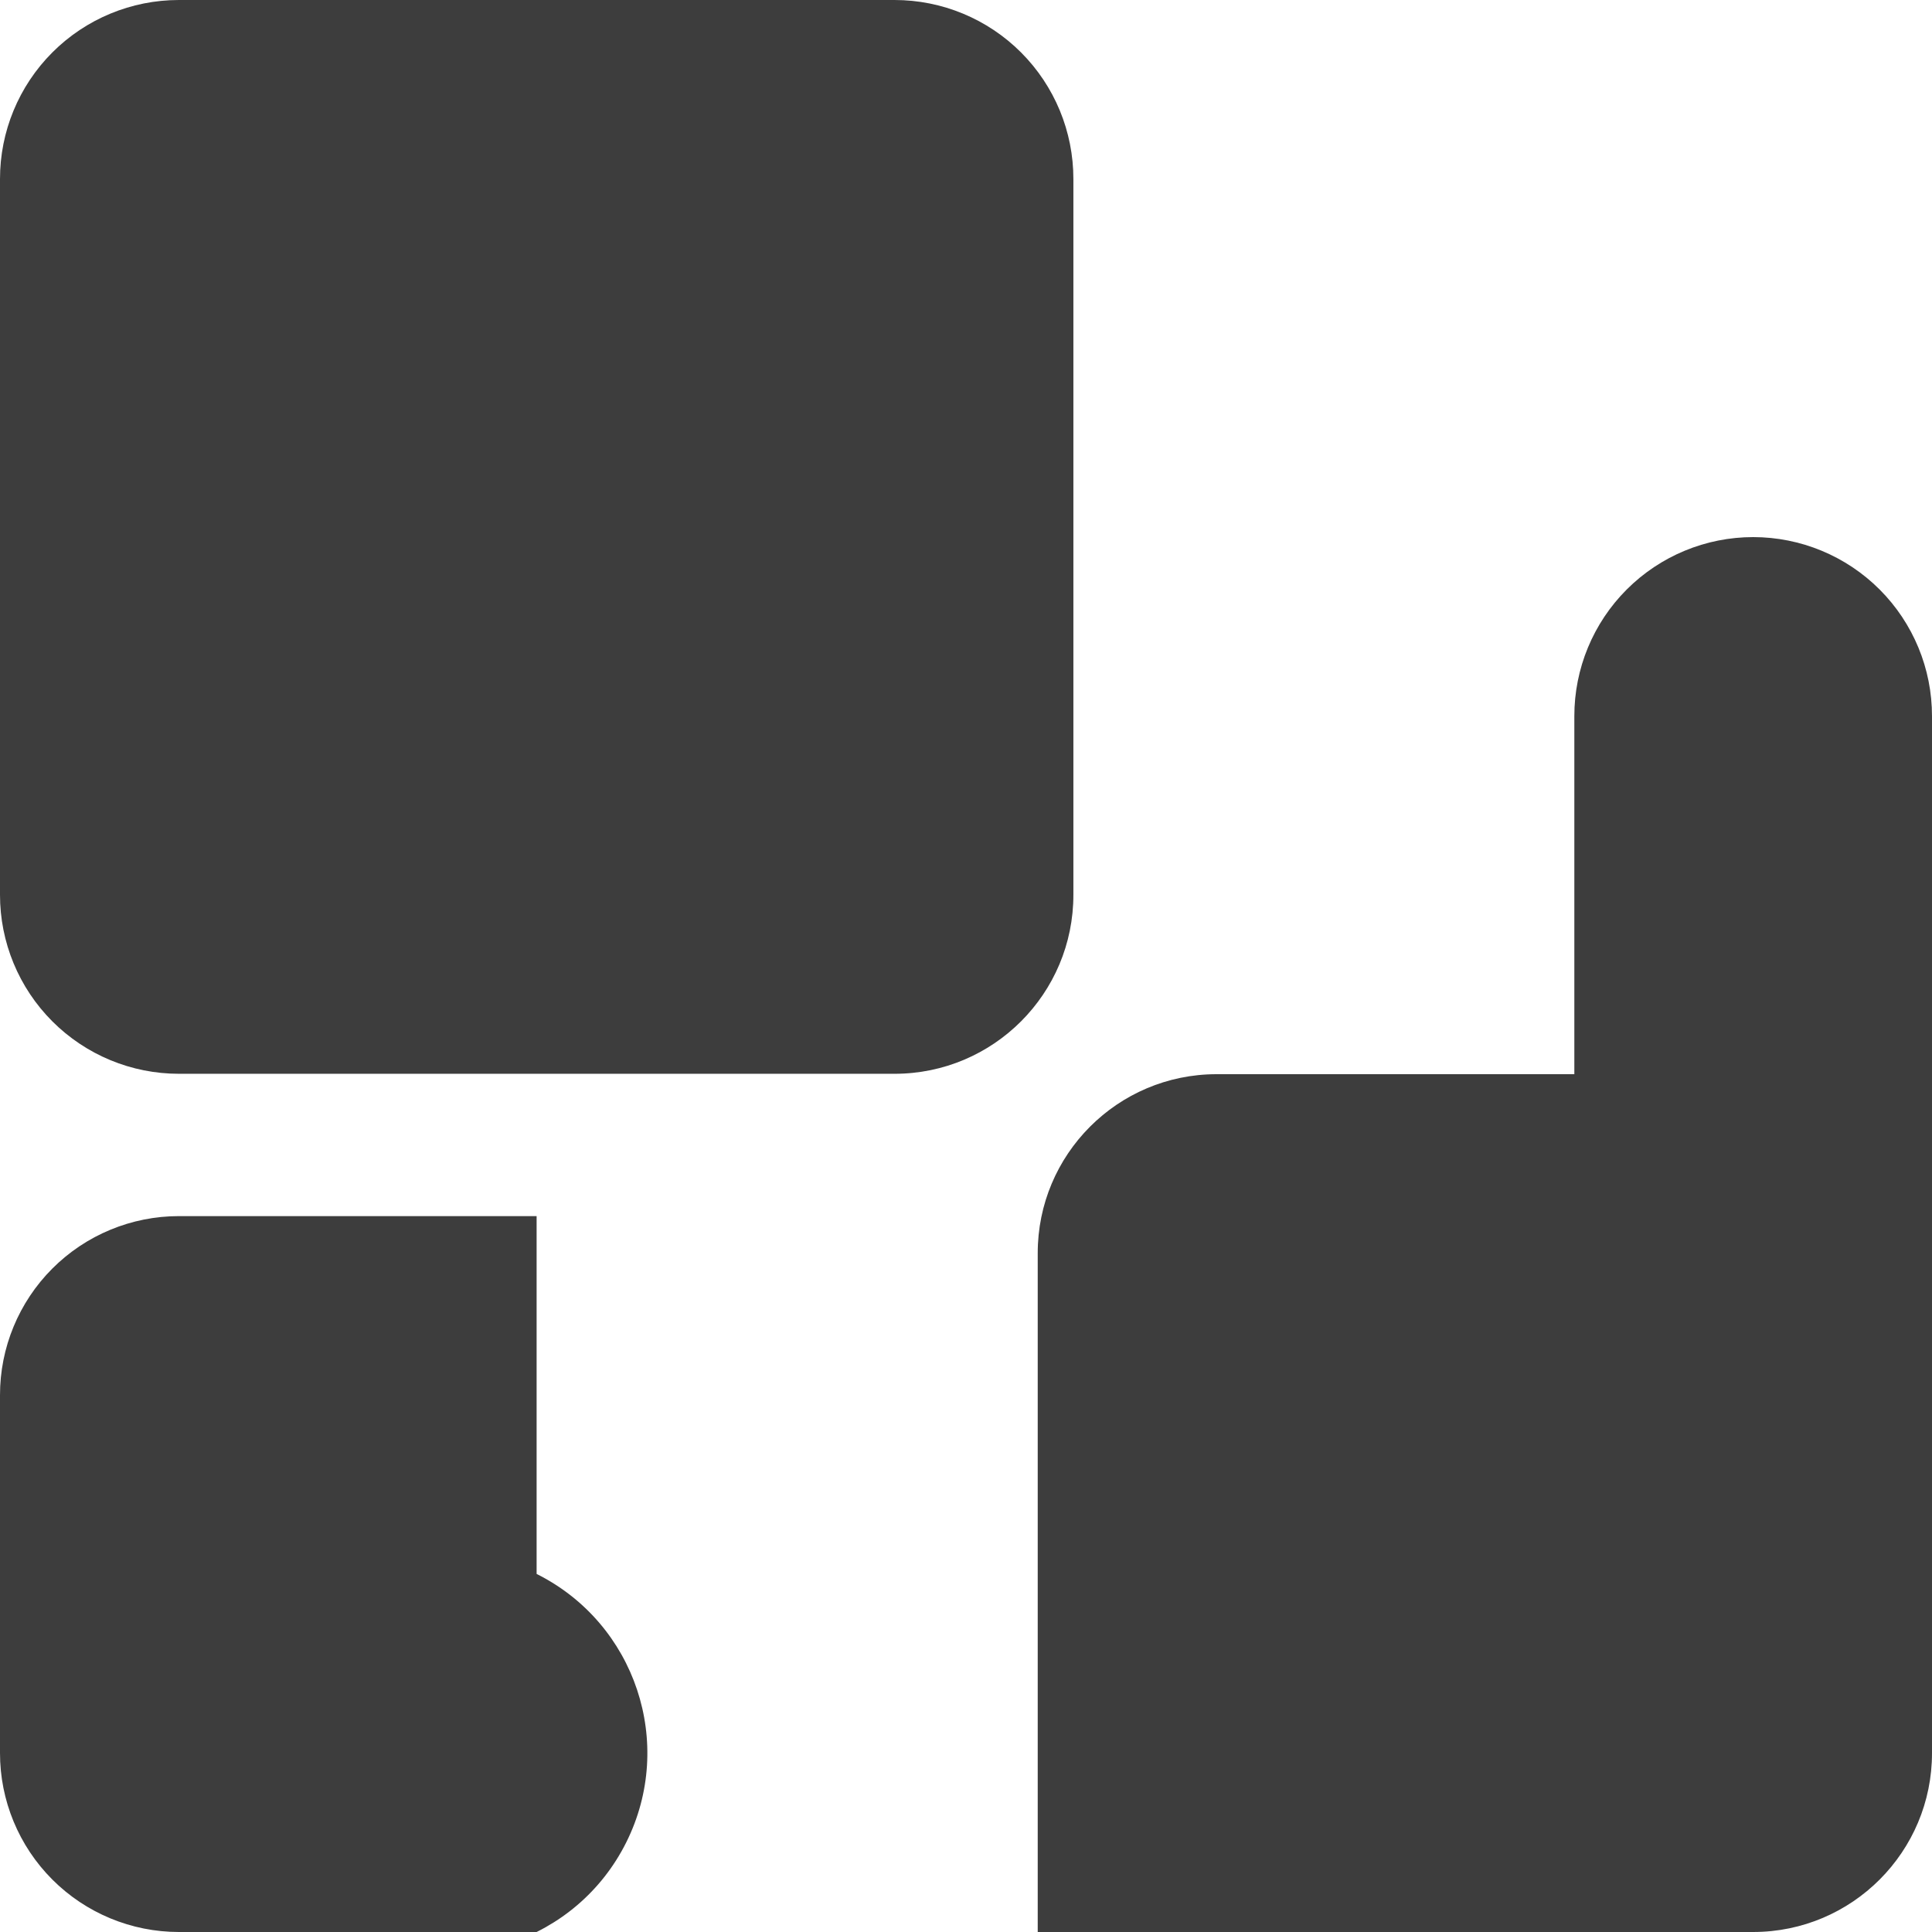
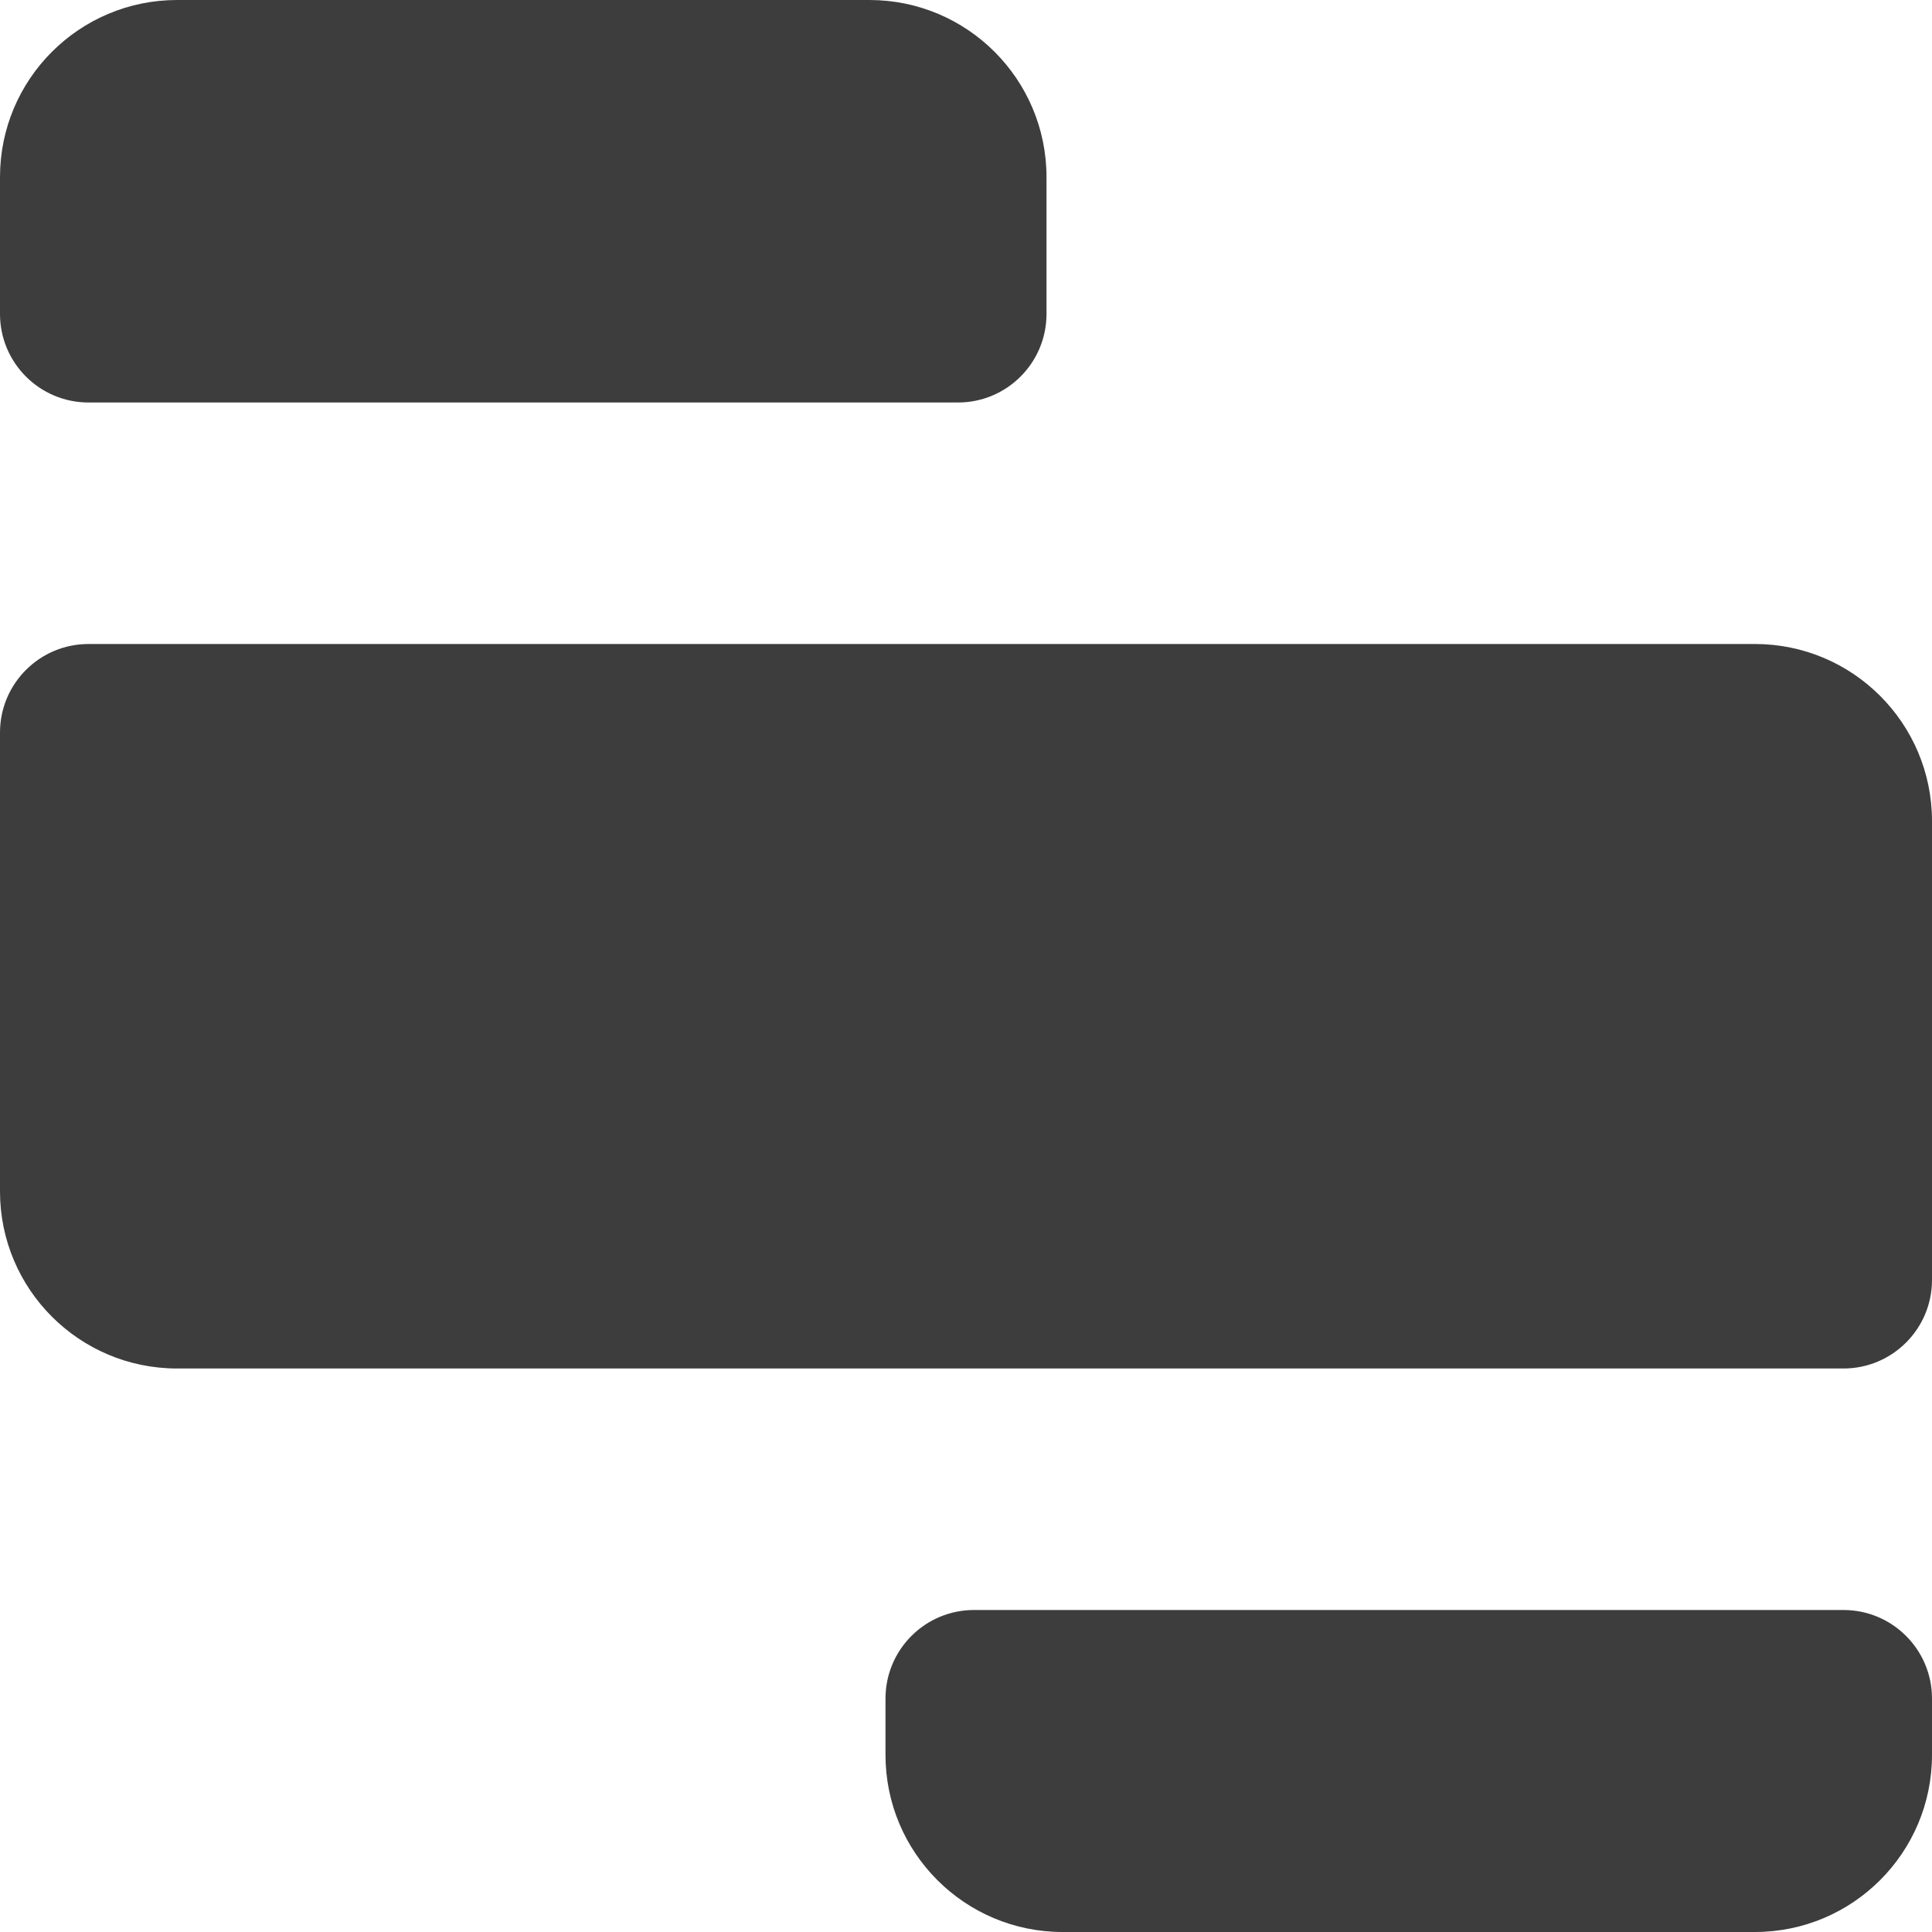
- <svg xmlns="http://www.w3.org/2000/svg" role="img" viewBox="0 0 24 24" fill="#3D3D3D">
-   <path d="M0 2.225A2.222 2.222 0 0 1 2.222 0h8.89a2.222 2.222 0 0 1 2.222 2.225v8.889a2.222 2.222 0 0 1-2.221 2.225h-8.89A2.222 2.222 0 0 1 0 11.114zm21.78 4.447a2.222 2.222 0 0 0-2.223 2.225v4.447h-4.445a2.222 2.222 0 0 0-2.221 2.225v8.89A2.222 2.222 0 0 0 15.112 24h6.667A2.222 2.222 0 0 0 24 21.775V8.897a2.222 2.222 0 0 0-2.222-2.225zM0 17.332a2.222 2.222 0 0 1 2.222-2.225h4.444v4.445A2.222 2.222 0 0 1 4.445 24H2.222A2.222 2.222 0 0 1 0 21.775z" />
+ <svg xmlns="http://www.w3.org/2000/svg" fill="#3D3D3D" role="img" viewBox="0 0 24 24">
+   <path d="M0 2.2A2.2 2.2 0 0 1 2.2 0h8.6A2.2 2.2 0 0 1 13 2.2v1.7A1.1 1.1 0 0 1 11.9 5H1.1A1.1 1.1 0 0 1 0 3.9V2.2zm0 6.9A1.1 1.1 0 0 1 1.1 8h20.7a2.2 2.2 0 0 1 2.2 2.2v5.7a1.1 1.1 0 0 1-1.1 1.1H2.2A2.2 2.2 0 0 1 0 14.8V9.1zm11 12a1.1 1.1 0 0 1 1.1-1.1h10.8a1.1 1.1 0 0 1 1.1 1.1v.7a2.2 2.2 0 0 1-2.2 2.2h-8.6a2.2 2.2 0 0 1-2.2-2.2v-.7z" />
</svg>
